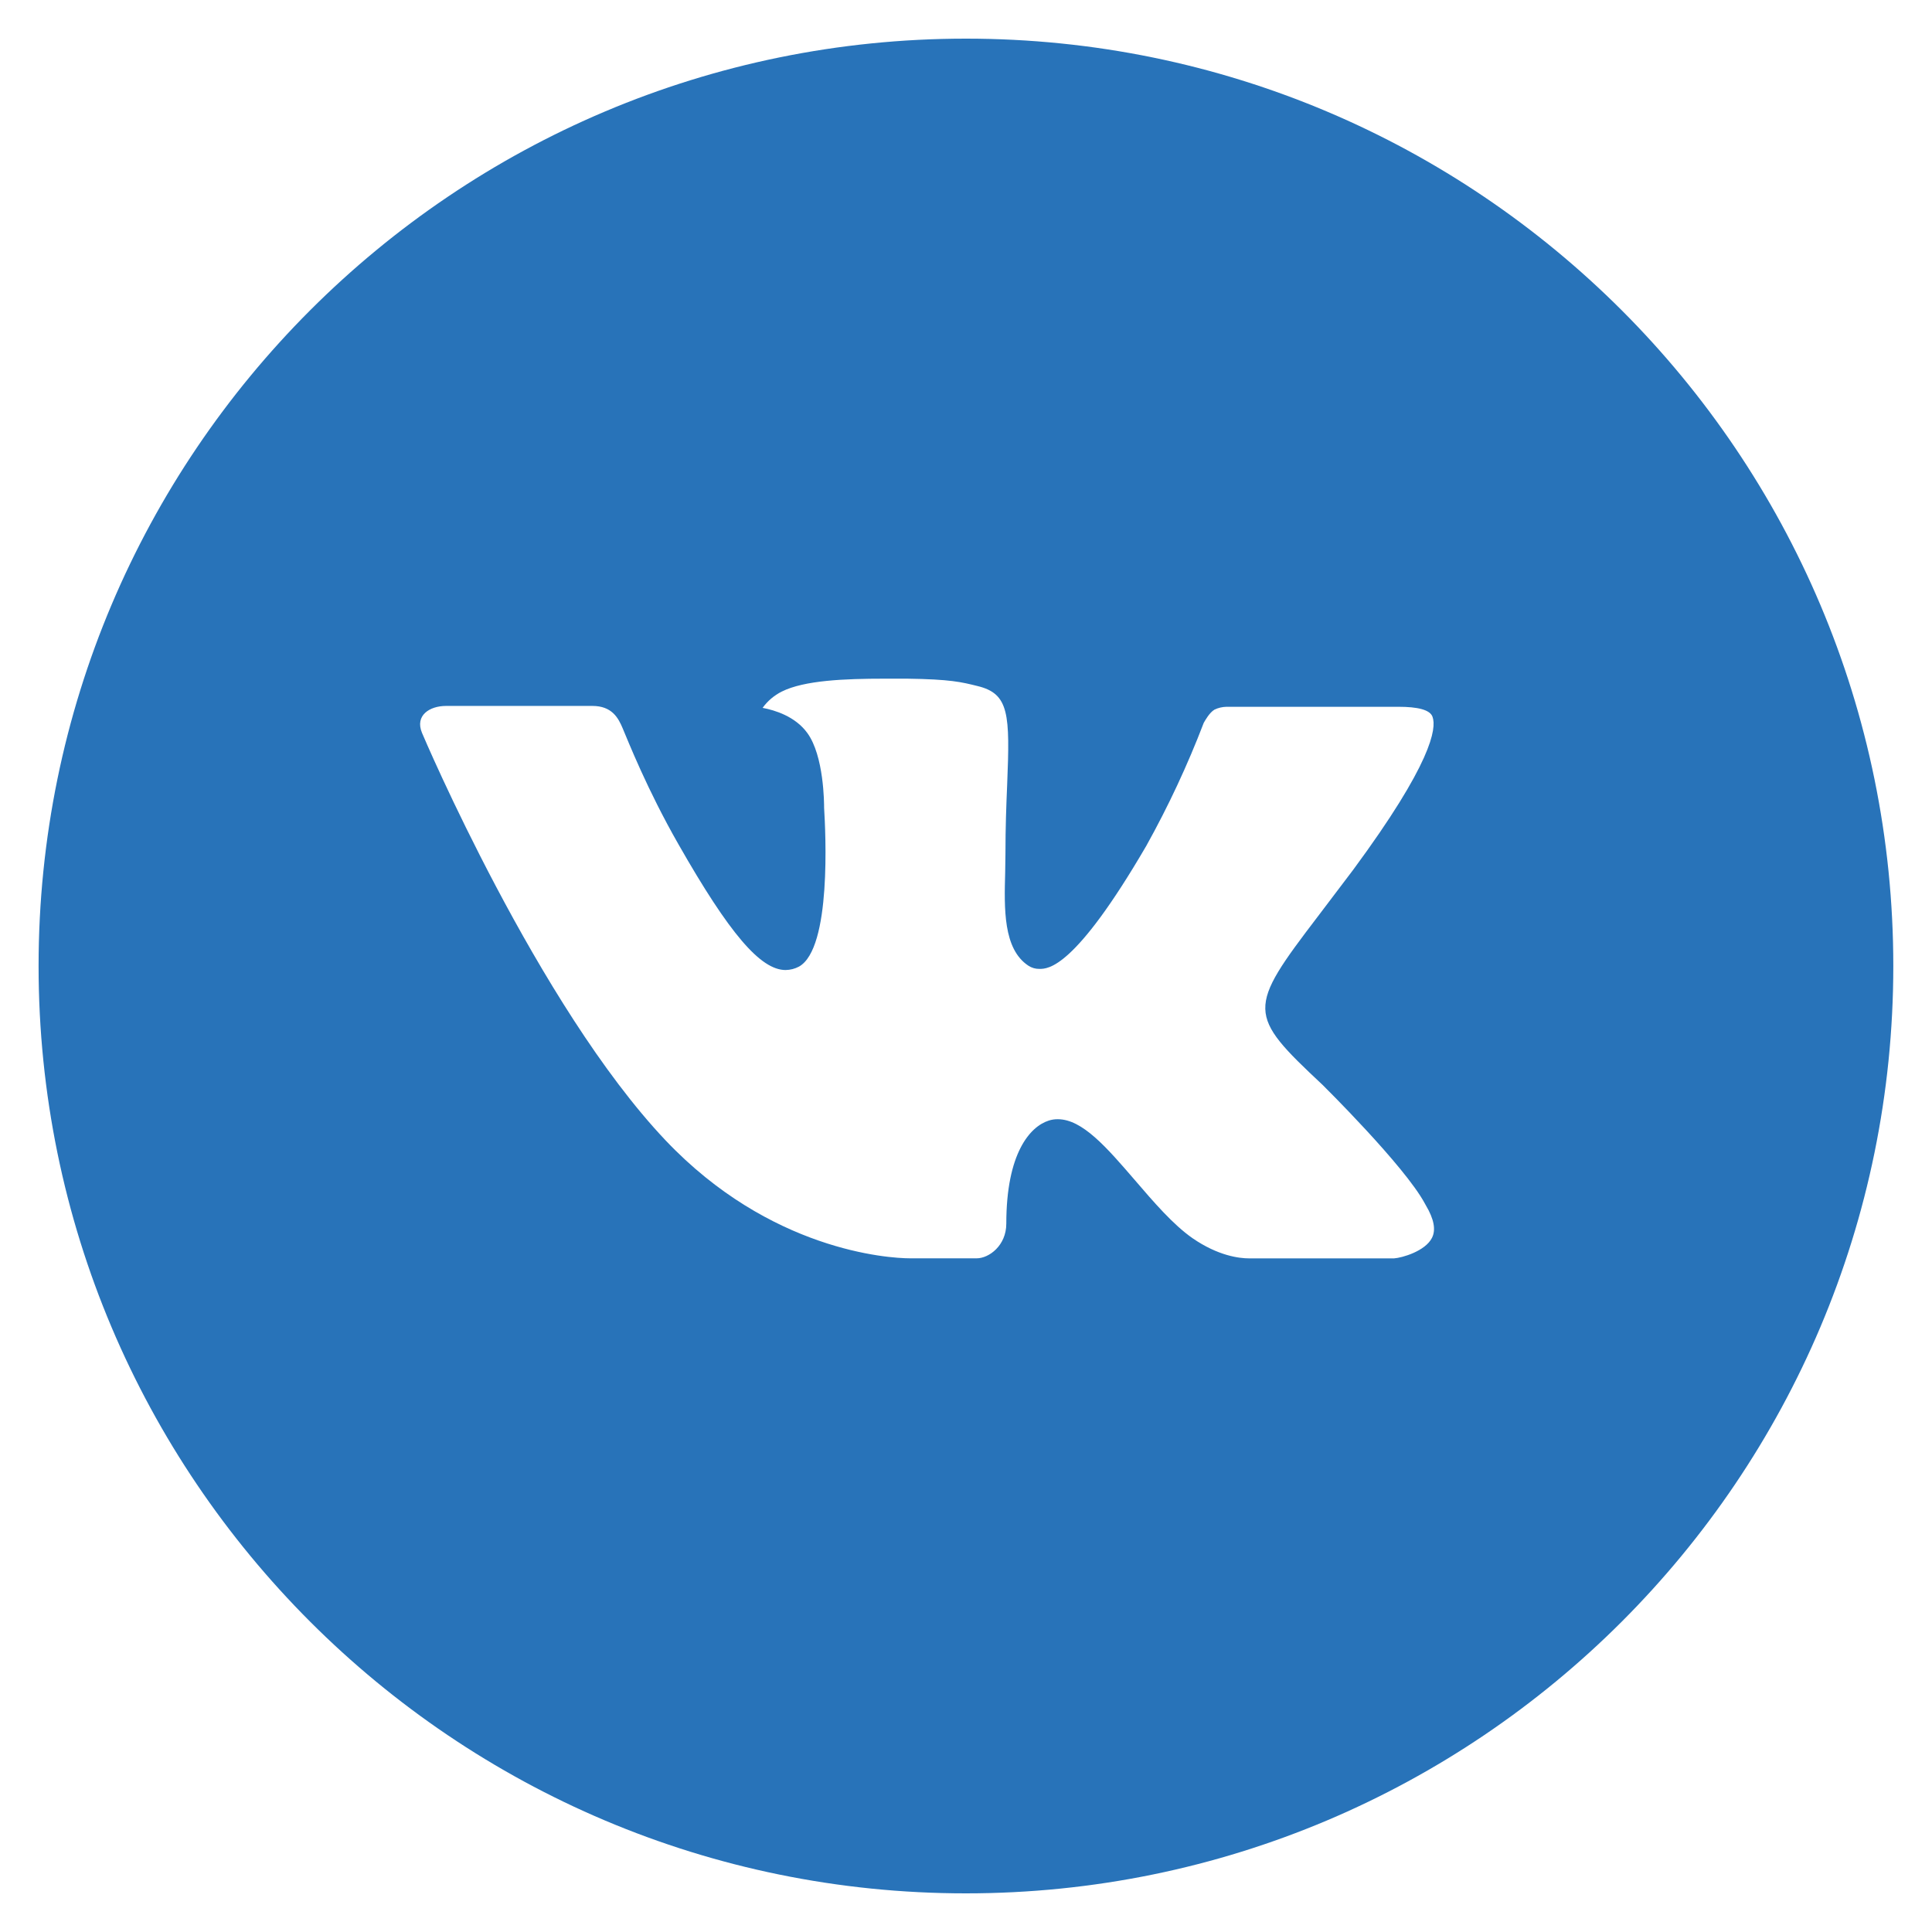
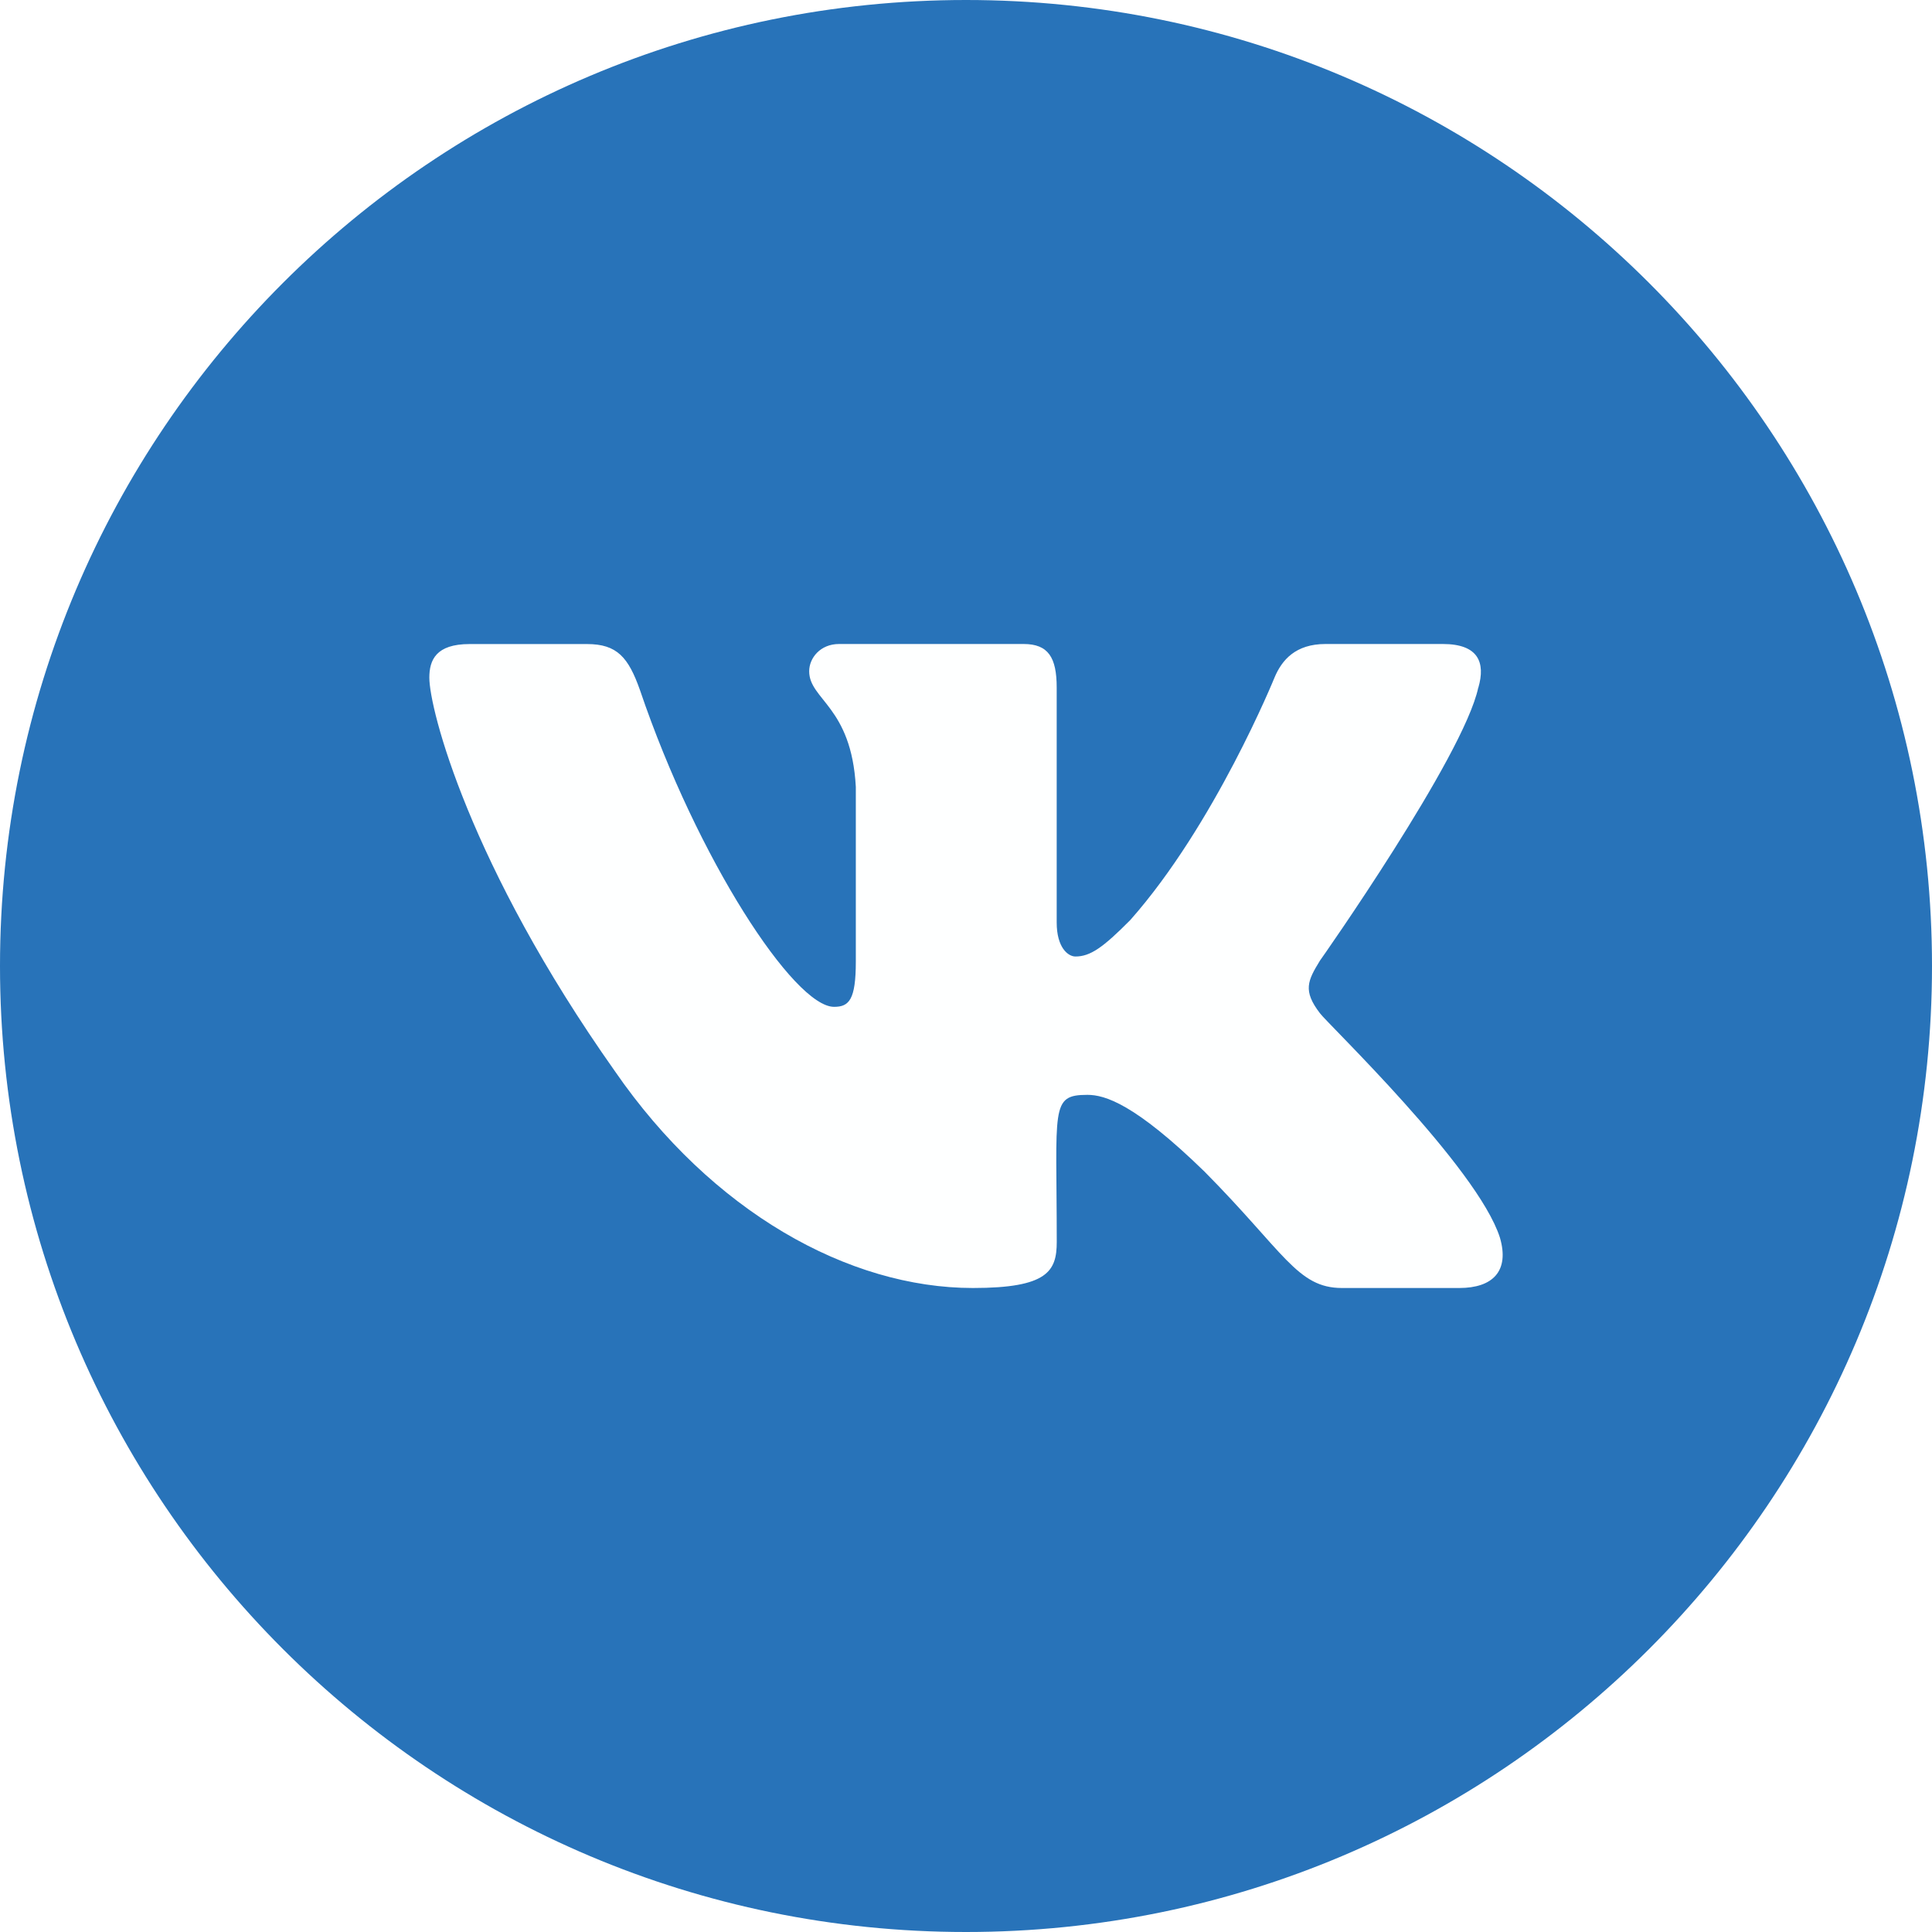
<svg xmlns="http://www.w3.org/2000/svg" width="36" height="36" viewBox="0 0 36 36" fill="none">
-   <path d="M17.999 0.72C8.455 0.72 0.719 8.456 0.719 18C0.719 27.543 8.455 35.28 17.999 35.28C27.542 35.28 35.279 27.543 35.279 18C35.279 8.456 27.542 0.72 17.999 0.72ZM24.644 20.215C24.644 20.215 26.173 21.724 26.549 22.424C26.559 22.44 26.566 22.452 26.569 22.46C26.721 22.716 26.759 22.918 26.682 23.067C26.556 23.315 26.124 23.438 25.976 23.448H23.276C23.089 23.448 22.697 23.4 22.221 23.072C21.856 22.817 21.496 22.397 21.145 21.988C20.621 21.38 20.168 20.855 19.711 20.855C19.652 20.854 19.595 20.863 19.54 20.881C19.194 20.993 18.751 21.486 18.751 22.8C18.751 23.211 18.427 23.447 18.199 23.447H16.962C16.541 23.447 14.347 23.299 12.402 21.249C10.023 18.738 7.881 13.701 7.863 13.655C7.728 13.329 8.007 13.154 8.311 13.154H11.038C11.402 13.154 11.521 13.376 11.603 13.572C11.7 13.8 12.057 14.709 12.642 15.732C13.591 17.398 14.172 18.075 14.638 18.075C14.726 18.074 14.811 18.052 14.888 18.011C15.497 17.672 15.383 15.503 15.356 15.053C15.356 14.969 15.354 14.083 15.043 13.658C14.82 13.35 14.44 13.233 14.21 13.19C14.303 13.061 14.426 12.957 14.568 12.886C14.986 12.677 15.738 12.646 16.485 12.646H16.901C17.711 12.657 17.92 12.71 18.213 12.783C18.807 12.925 18.82 13.309 18.767 14.621C18.751 14.994 18.735 15.415 18.735 15.912L18.73 16.257C18.712 16.925 18.69 17.683 19.162 17.994C19.222 18.034 19.294 18.055 19.367 18.054C19.531 18.054 20.024 18.054 21.359 15.762C21.77 15.024 22.128 14.258 22.43 13.469C22.457 13.422 22.537 13.278 22.63 13.223C22.7 13.189 22.776 13.172 22.853 13.17H26.059C26.408 13.17 26.648 13.223 26.693 13.357C26.772 13.572 26.678 14.225 25.215 16.207L24.562 17.069C23.235 18.808 23.235 18.896 24.644 20.215Z" fill="#2873B9" />
+   <circle cx="18" cy="18" r="18" fill="#2873B9" />
+   <path d="M24.596 18.881C24.273 18.461 24.366 18.274 24.596 17.899C24.601 17.895 27.27 14.101 27.545 12.814L27.547 12.813C27.683 12.345 27.547 12 26.886 12H24.699C24.142 12 23.886 12.296 23.748 12.627C23.748 12.627 22.635 15.368 21.06 17.145C20.551 17.658 20.316 17.823 20.039 17.823C19.902 17.823 19.69 17.658 19.69 17.189V12.813C19.69 12.251 19.534 12 19.073 12H15.634C15.285 12 15.078 12.262 15.078 12.507C15.078 13.04 15.865 13.162 15.947 14.662V17.917C15.947 18.63 15.821 18.761 15.542 18.761C14.799 18.761 12.994 16.009 11.925 12.859C11.709 12.248 11.498 12.001 10.938 12.001H8.75C8.126 12.001 8 12.297 8 12.627C8 13.212 8.743 16.119 11.457 19.959C13.265 22.58 15.812 24 18.129 24C19.521 24 19.691 23.685 19.691 23.142C19.691 20.637 19.565 20.401 20.263 20.401C20.586 20.401 21.143 20.565 22.443 21.83C23.929 23.329 24.173 24 25.005 24H27.192C27.815 24 28.131 23.685 27.949 23.062C27.533 21.753 24.723 19.061 24.596 18.881Z" fill="#FEFFFF" />
</svg>
